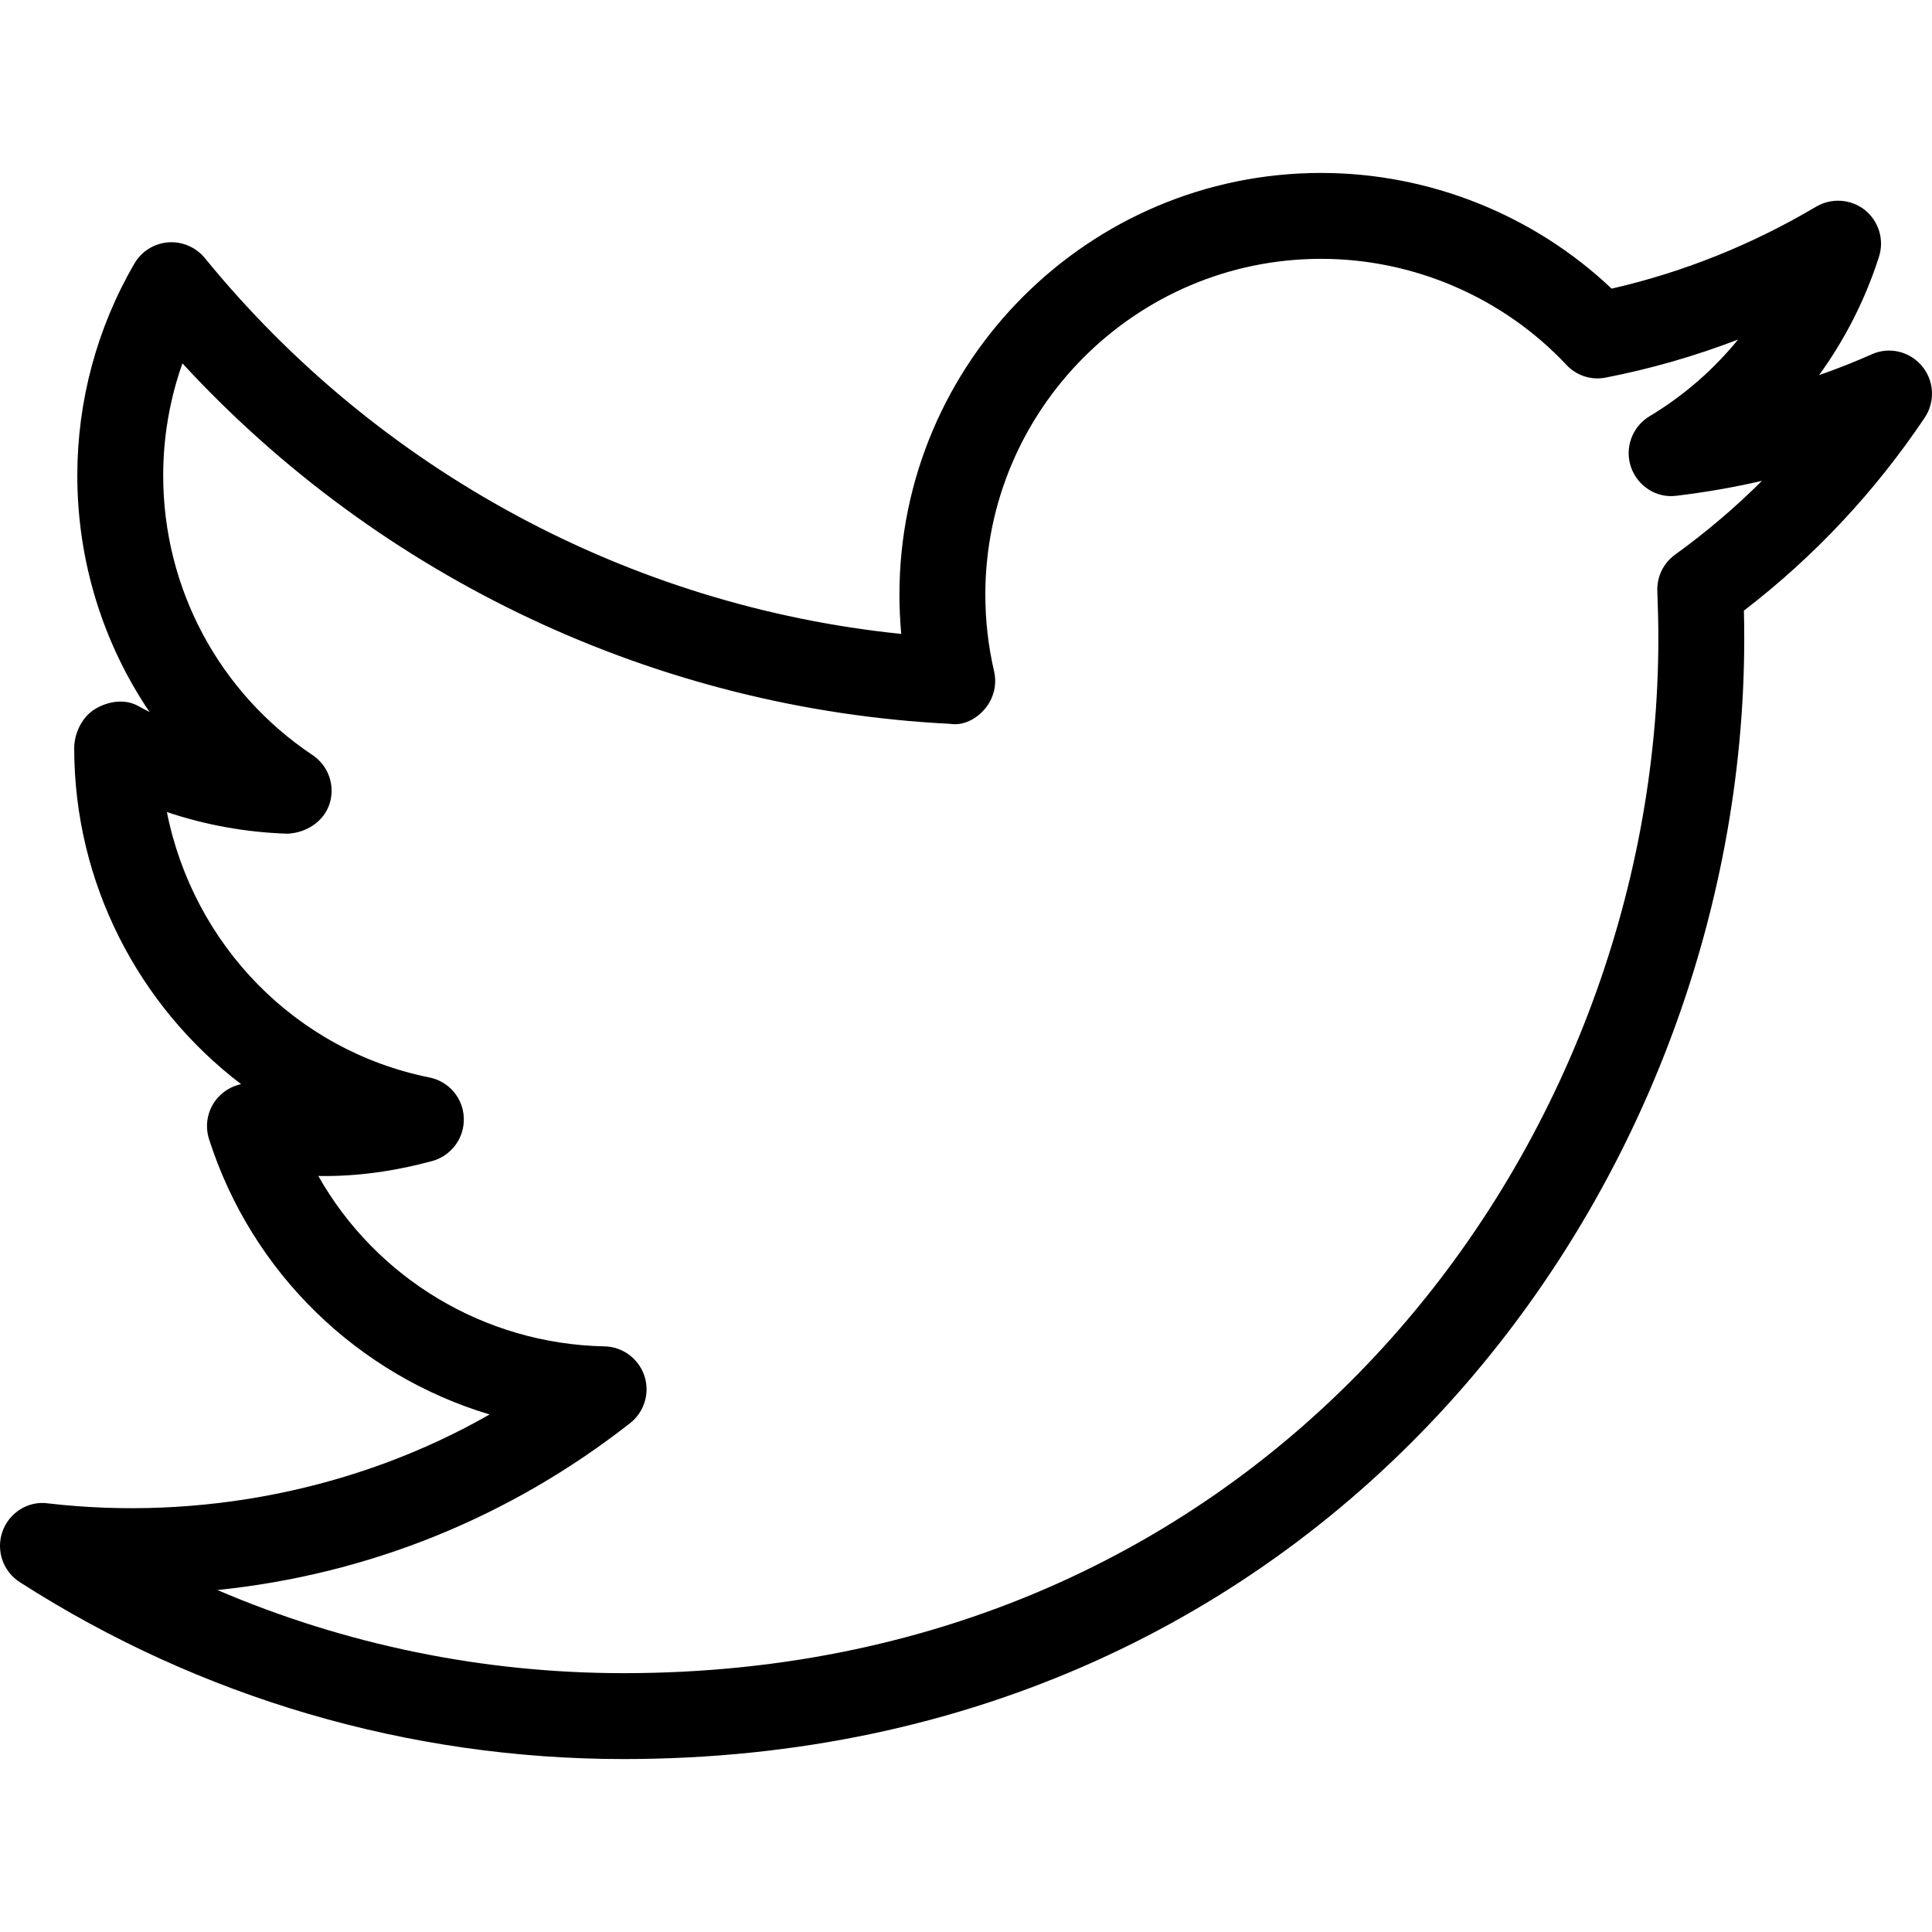
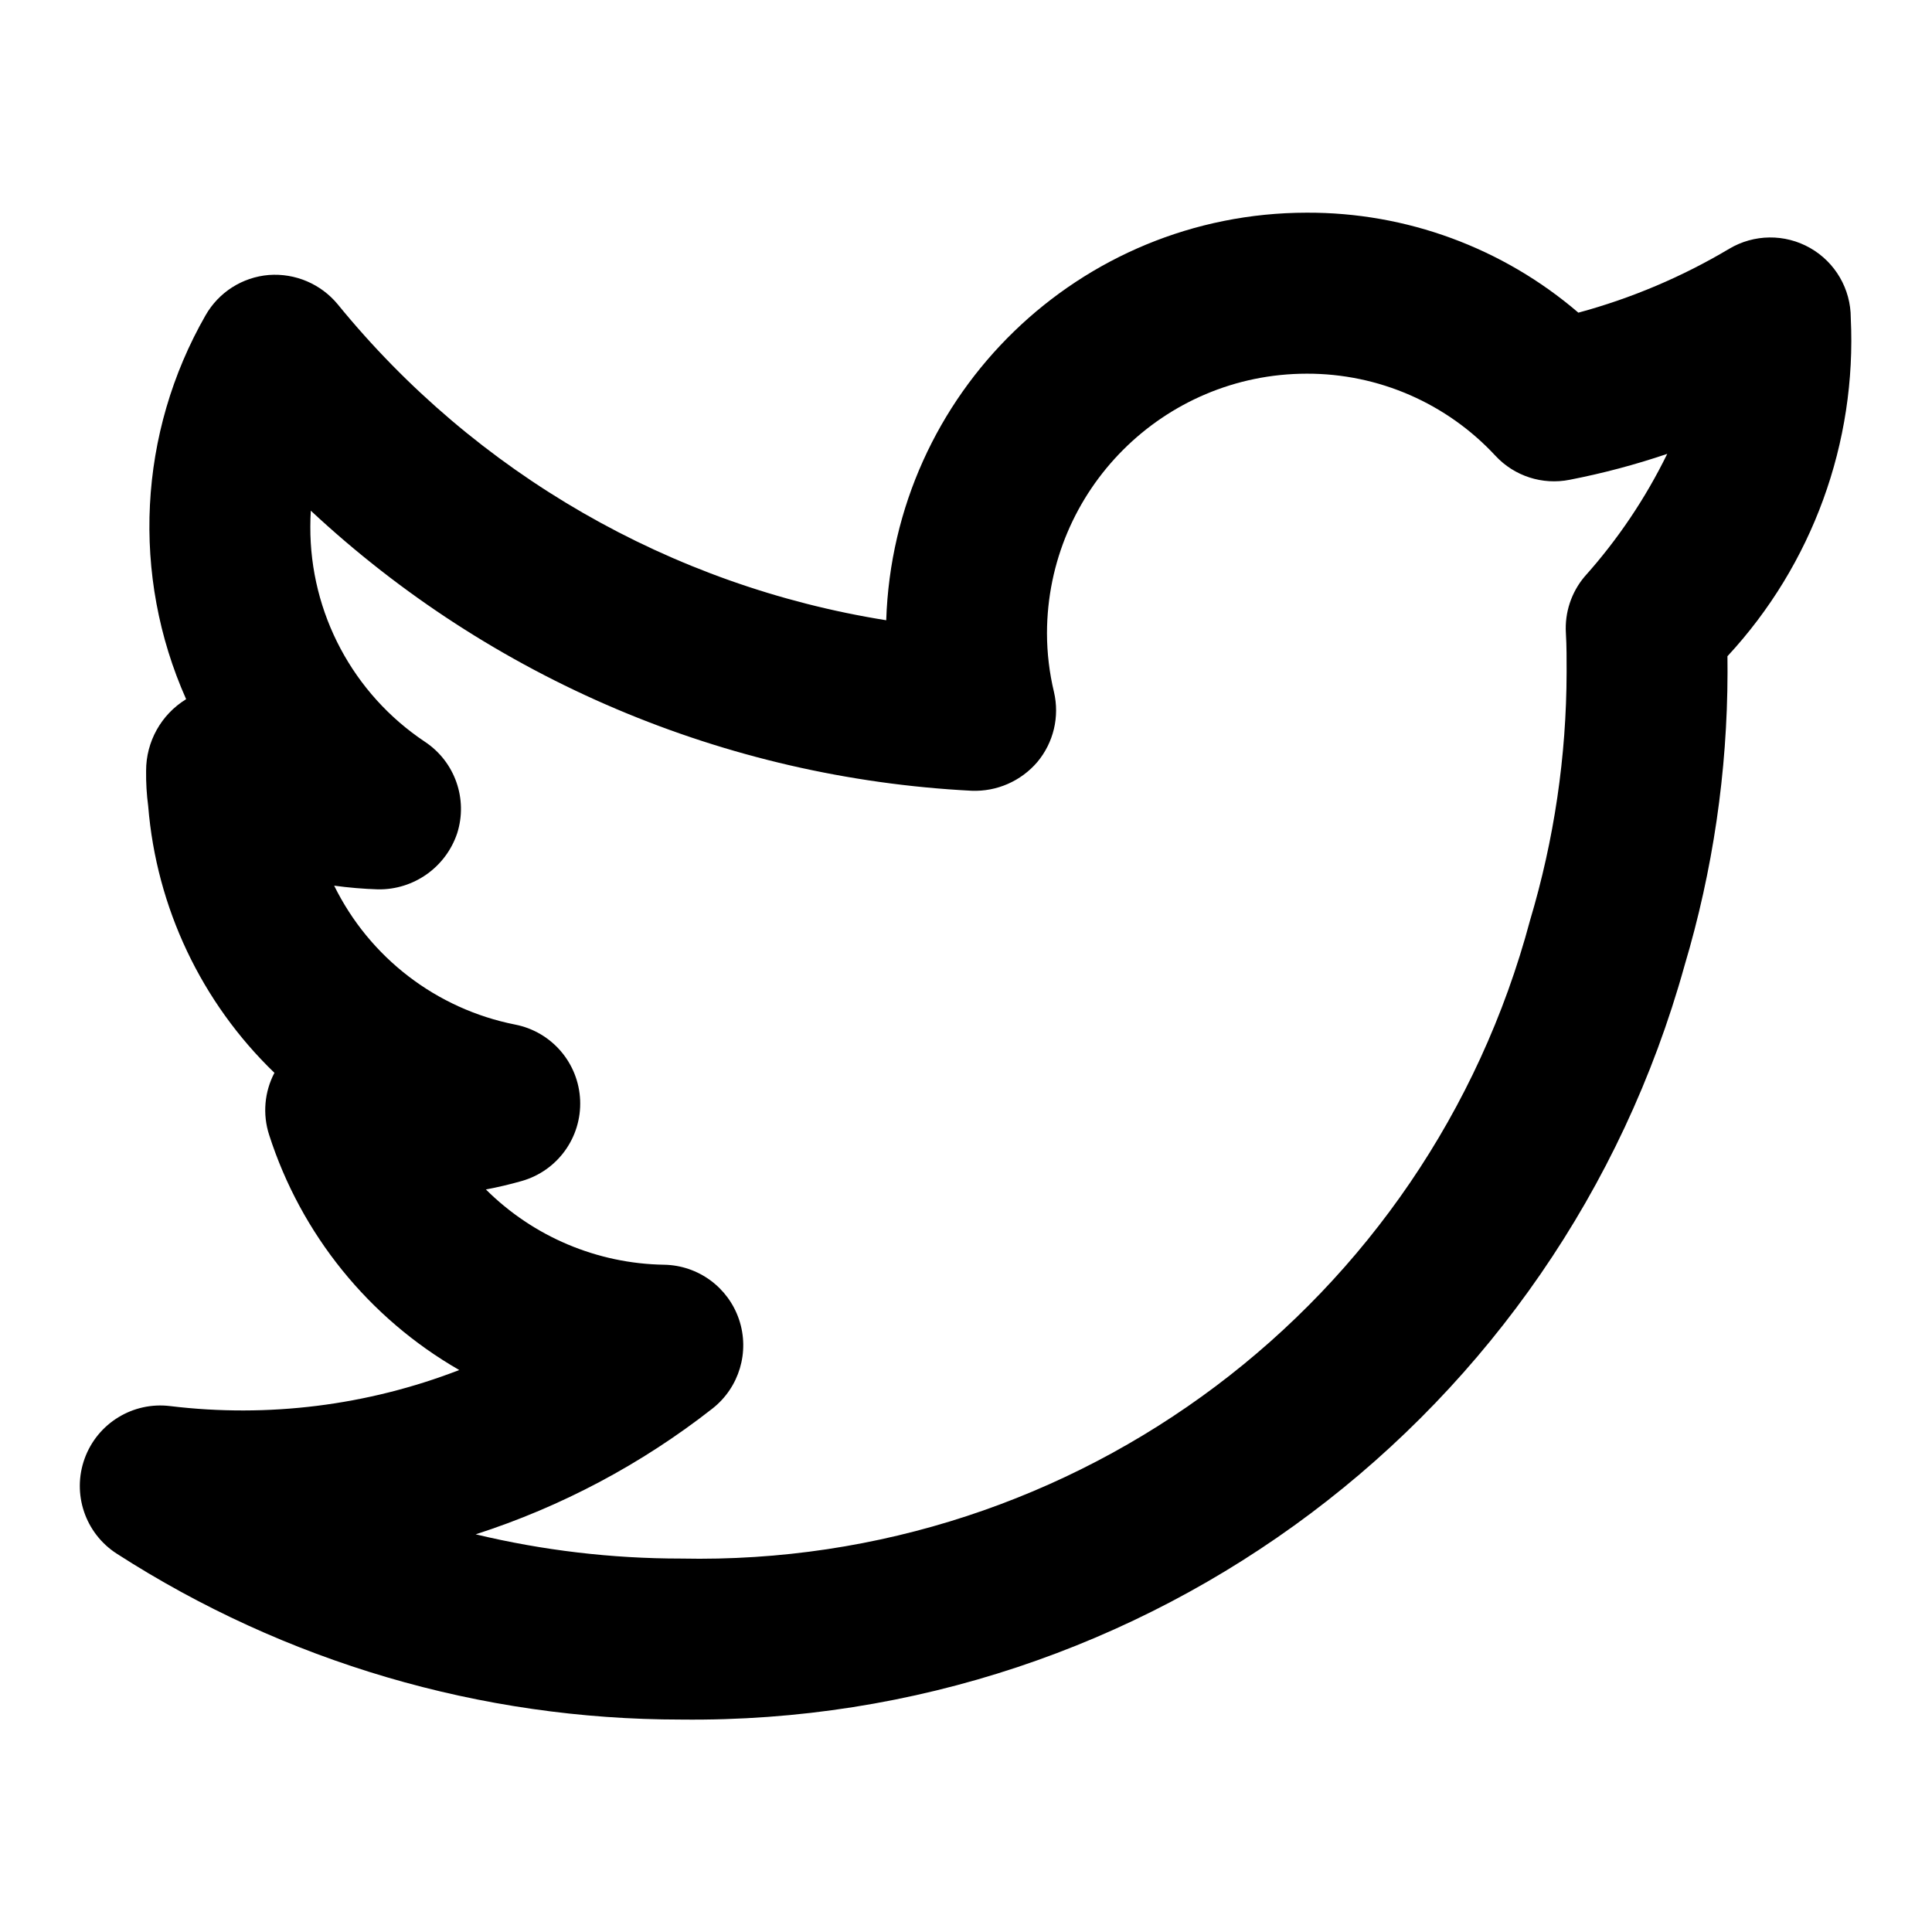
- <svg xmlns="http://www.w3.org/2000/svg" version="1.1" id="Capa_1" x="0px" y="0px" width="612.001px" height="612.002px" viewBox="0 0 612.001 612.002" style="enable-background:new 0 0 612.001 612.002;" xml:space="preserve">
-   <g>
-     <path d="M197.553,557.219c-68.018,0-134.159-19.371-191.294-56.047c-5.333-3.428-7.591-10.066-5.469-16.051   c2.122-5.986,8.189-9.795,14.42-8.896c47.912,5.576,97.919-4.164,139.873-28.16c-41.491-12.461-75.228-44.594-88.859-87.199   c-1.469-4.598-0.408-9.604,2.802-13.195c1.959-2.178,4.543-3.646,7.346-4.244c-32.404-24.678-52.864-63.639-52.864-106.436   c0-4.816,2.558-10.012,6.72-12.461c4.163-2.449,9.305-3.21,13.495-0.925c1.197,0.68,2.421,1.333,3.646,1.932   c-14.719-21.739-22.881-47.749-22.881-74.902c0-23.562,6.23-46.796,18.093-67.147c2.231-3.863,6.23-6.366,10.692-6.72   c4.435-0.326,8.761,1.524,11.59,4.952c55.04,67.501,134.703,110.298,220.624,119.086c-0.381-4.108-0.571-8.298-0.571-12.434   c0-73.65,59.937-133.588,133.587-133.588c34.199,0,67.311,13.25,92.015,36.648c22.719-5.197,44.484-13.93,64.808-25.983   c4.87-2.83,10.965-2.422,15.399,1.061c4.408,3.537,6.204,9.414,4.489,14.801c-4.326,13.522-10.746,26.173-18.99,37.519   c5.659-1.959,11.209-4.163,16.678-6.584c5.469-2.503,12.025-0.979,15.916,3.7c3.891,4.625,4.245,11.291,0.898,16.324   c-15.808,23.562-35.07,44.103-57.299,61.162c0.082,2.938,0.109,5.904,0.109,8.842C552.527,376.727,419.728,557.219,197.553,557.219   z M68.863,503.676c40.458,17.33,84.125,26.336,128.69,26.336c205.17,0,327.766-166.645,327.766-327.765   c0-4.979-0.136-9.985-0.326-14.964c-0.19-4.571,1.932-8.924,5.632-11.59c9.795-7.074,18.99-14.882,27.507-23.371   c-8.87,2.041-17.875,3.619-26.99,4.707c-6.312,0.898-12.406-2.993-14.501-9.087c-2.068-6.067,0.381-12.76,5.877-16.08   c10.801-6.475,20.27-14.746,28.051-24.296c-13.577,5.197-27.562,9.25-41.845,12.025c-4.571,0.953-9.333-0.571-12.543-4.026   c-20.024-21.331-48.348-33.574-77.677-33.574c-58.659,0-106.38,47.721-106.38,106.38c0,8.135,0.925,16.324,2.774,24.269   c0.952,4.136-0.081,8.516-2.829,11.808c-2.721,3.265-6.829,5.523-11.101,4.843c-92.858-4.68-180.33-45.953-243.179-114.189   c-4.026,11.373-6.094,23.398-6.094,35.533c0,35.696,17.685,68.753,47.286,88.533c5.061,3.374,7.264,9.658,5.414,15.454   c-1.85,5.768-7.591,9.25-13.358,9.468c-12.978-0.408-25.875-2.721-38.172-6.856c8.407,42.144,40.811,75.555,83.146,84.07   c6.203,1.252,10.719,6.557,10.91,12.869c0.218,6.285-3.917,11.916-9.985,13.604c-11.726,3.184-24.051,4.979-36.104,4.734   c18.229,32.24,52.456,53.217,90.655,53.979c5.741,0.109,10.801,3.863,12.624,9.305s0,11.482-4.517,15.02   C161.368,480.768,116.584,498.779,68.863,503.676z" />
-   </g>
-   <g>
- </g>
-   <g>
- </g>
-   <g>
- </g>
-   <g>
- </g>
-   <g>
- </g>
-   <g>
- </g>
-   <g>
- </g>
-   <g>
- </g>
-   <g>
- </g>
-   <g>
- </g>
-   <g>
- </g>
-   <g>
- </g>
-   <g>
- </g>
-   <g>
- </g>
-   <g>
- </g>
+ <svg xmlns="http://www.w3.org/2000/svg" data-name="Layer 1" viewBox="0 0 24 24">
+   <path d="M22.991,3.95a.999.999,0,0,0-1.511-.859,7.48,7.48,0,0,1-1.873.793,5.152,5.152,0,0,0-3.374-1.242,5.232,5.232,0,0,0-5.224,5.063A11.032,11.032,0,0,1,4.196,3.781,1.012,1.012,0,0,0,3.339,3.416a.999.999,0,0,0-.785.5,5.276,5.276,0,0,0-.242,4.769l-.002.002a1.041,1.041,0,0,0-.495.889,3.042,3.042,0,0,0,.026.439,5.185,5.185,0,0,0,1.568,3.312.998.998,0,0,0-.066.77,5.204,5.204,0,0,0,2.362,2.922,7.465,7.465,0,0,1-3.59.448 1.0 1,0,0,0-.665,1.833A12.942,12.942,0,0,0,8.46,21.361,12.788,12.788,0,0,0,20.925,11.998,12.822,12.822,0,0,0,21.46,8.352c0-.065,0-.133-.001-.2A5.77,5.77,0,0,0,22.991,3.95ZM19.685,7.162a.995.995,0,0,0-.233.702c.01.165.009.331.009.487a10.824,10.824,0,0,1-.454,3.081A10.685,10.685,0,0,1,8.46,19.361a10.938,10.938,0,0,1-2.551-.301,9.48,9.48,0,0,0,2.942-1.563A1,1,0,0,0,8.25,15.711a3.208,3.208,0,0,1-2.214-.935q.224-.042.445-.105a1,1,0,0,0-.08-1.943,3.198,3.198,0,0,1-2.25-1.726,5.299,5.299,0,0,0,.545.046,1.021,1.021,0,0,0,.983-.696A1.0 1,0,0,0,5.279,9.215,3.196,3.196,0,0,1,3.855,6.542c0-.066.002-.133.006-.198a13.014,13.014,0,0,0,8.209,3.479,1.02,1.02,0,0,0,.817-.358,1,1,0,0,0,.206-.868,3.157,3.157,0,0,1-.087-.729A3.23,3.23,0,0,1,16.233,4.642a3.184,3.184,0,0,1,2.345,1.021A.993.993,0,0,0,19.499,5.96a9.271,9.271,0,0,0,1.212-.322A6.681,6.681,0,0,1,19.685,7.162Z" />
</svg>
